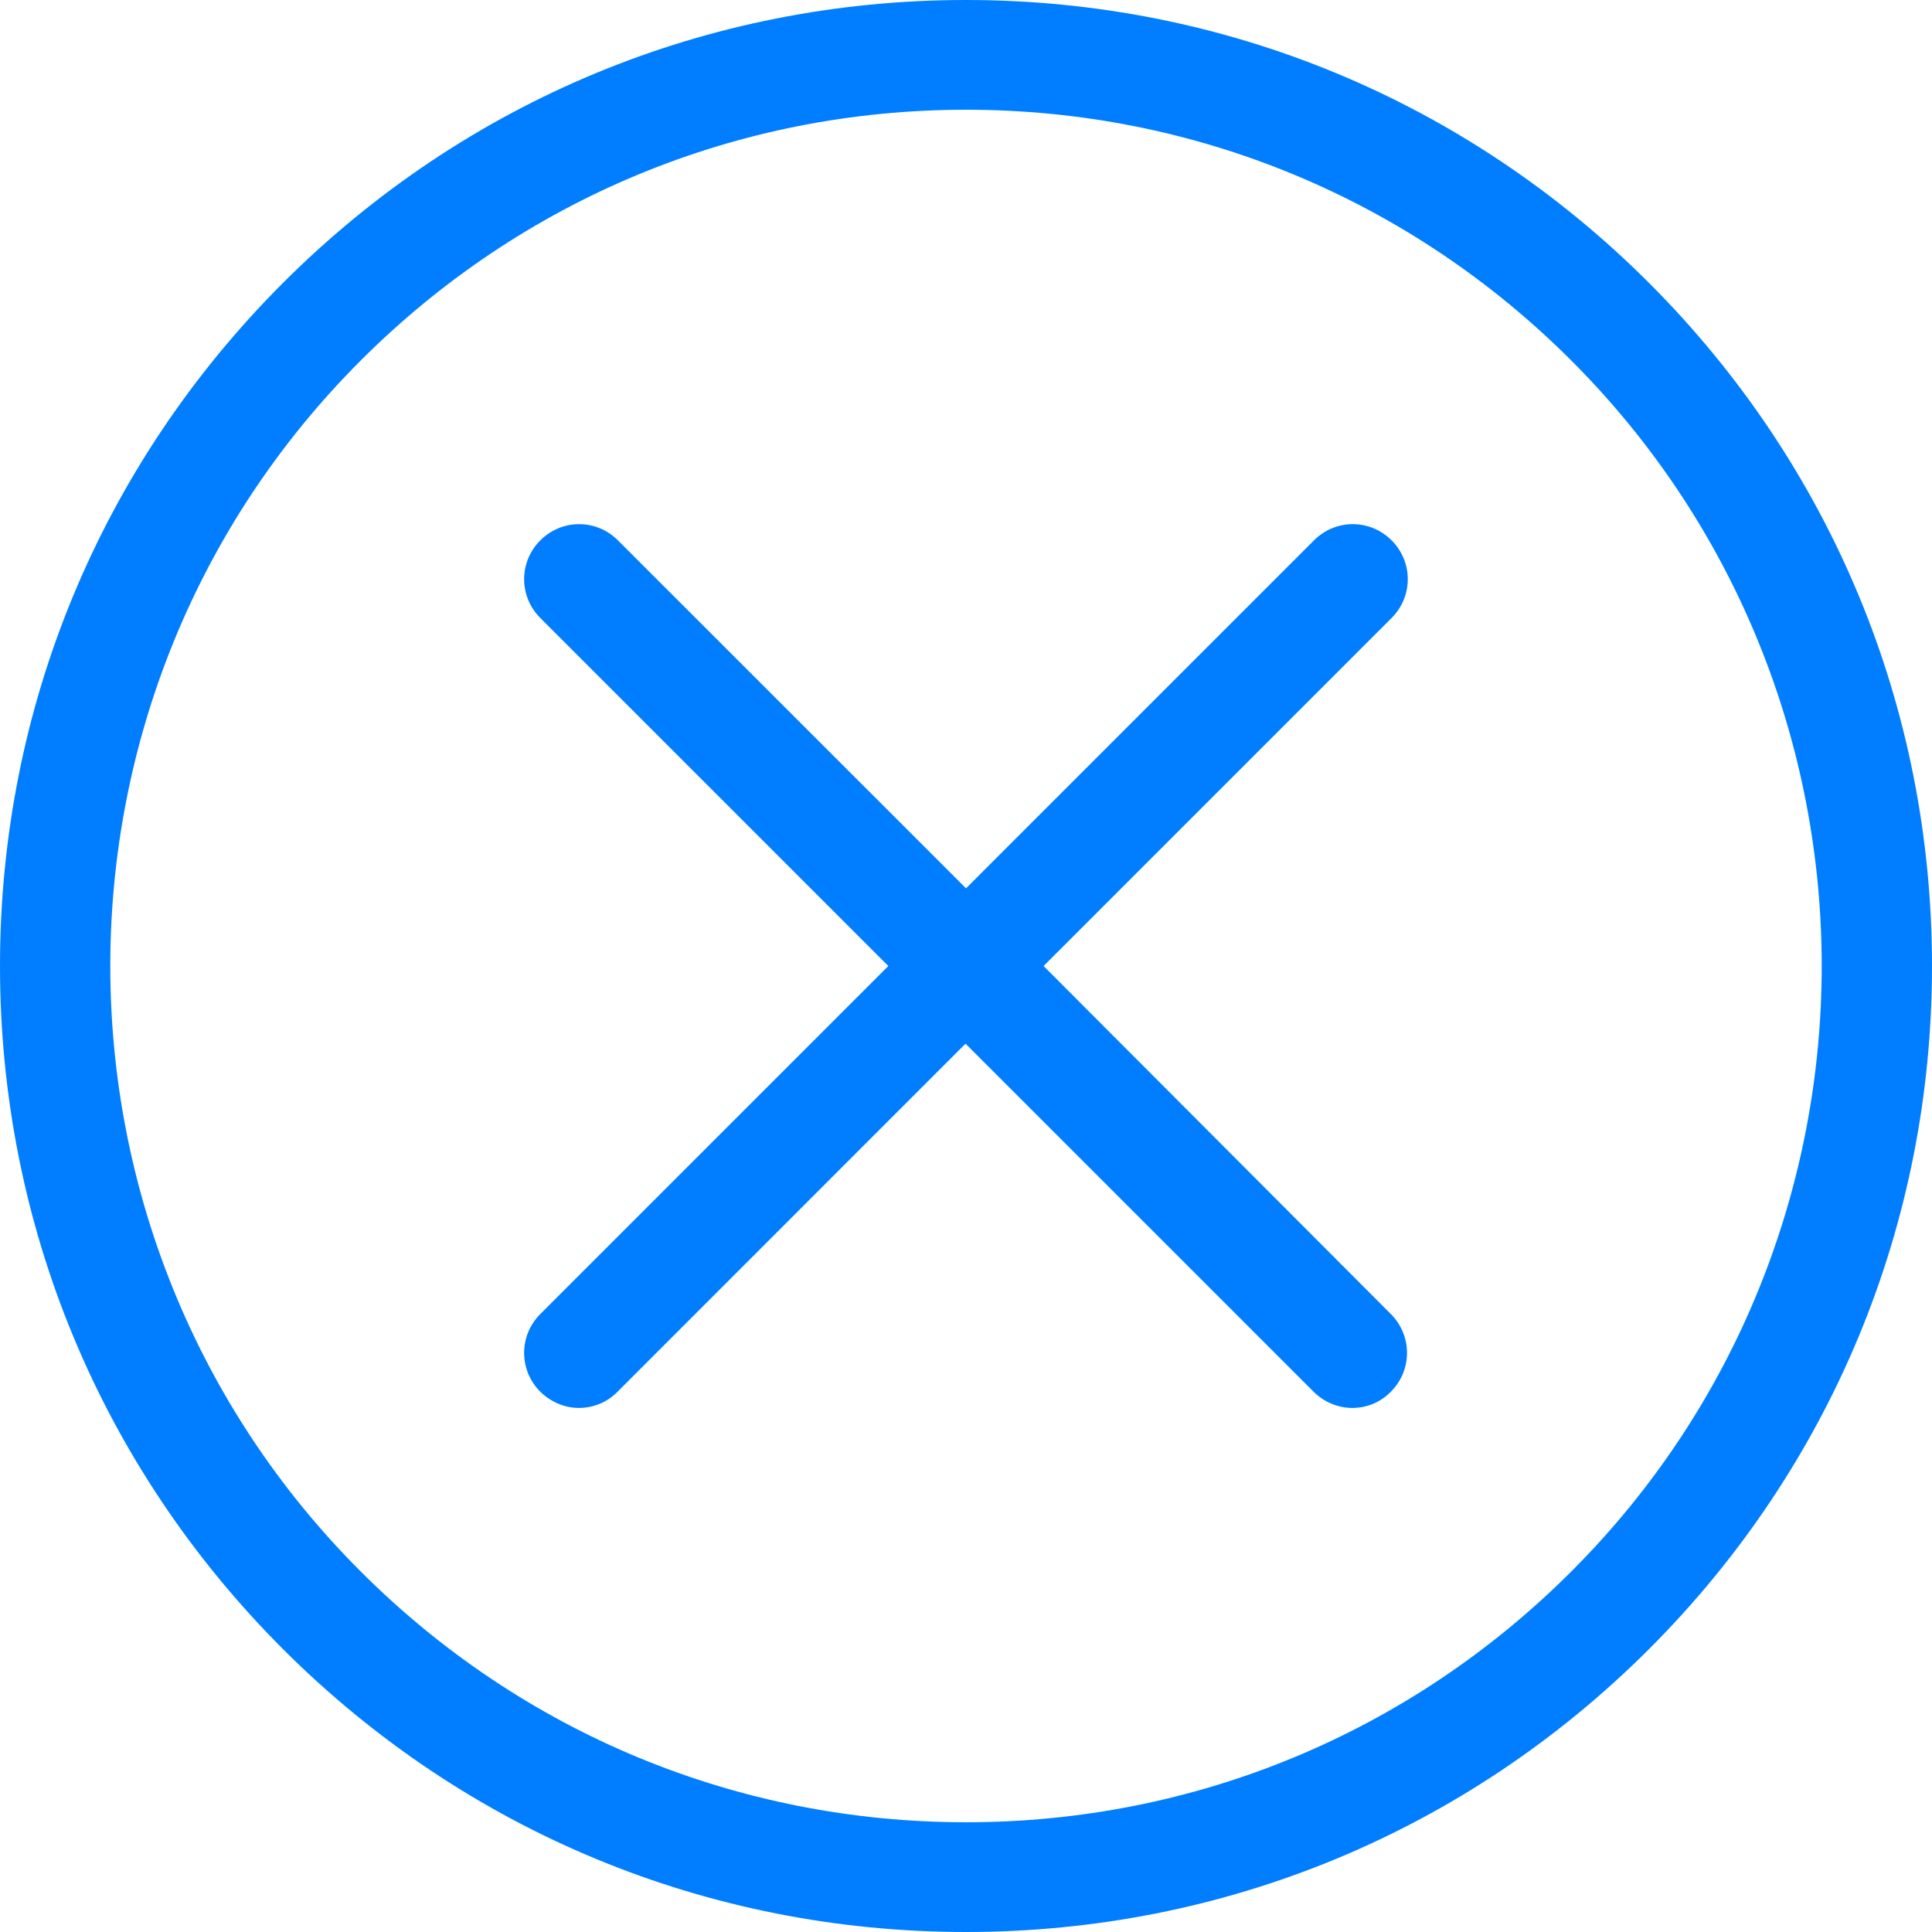
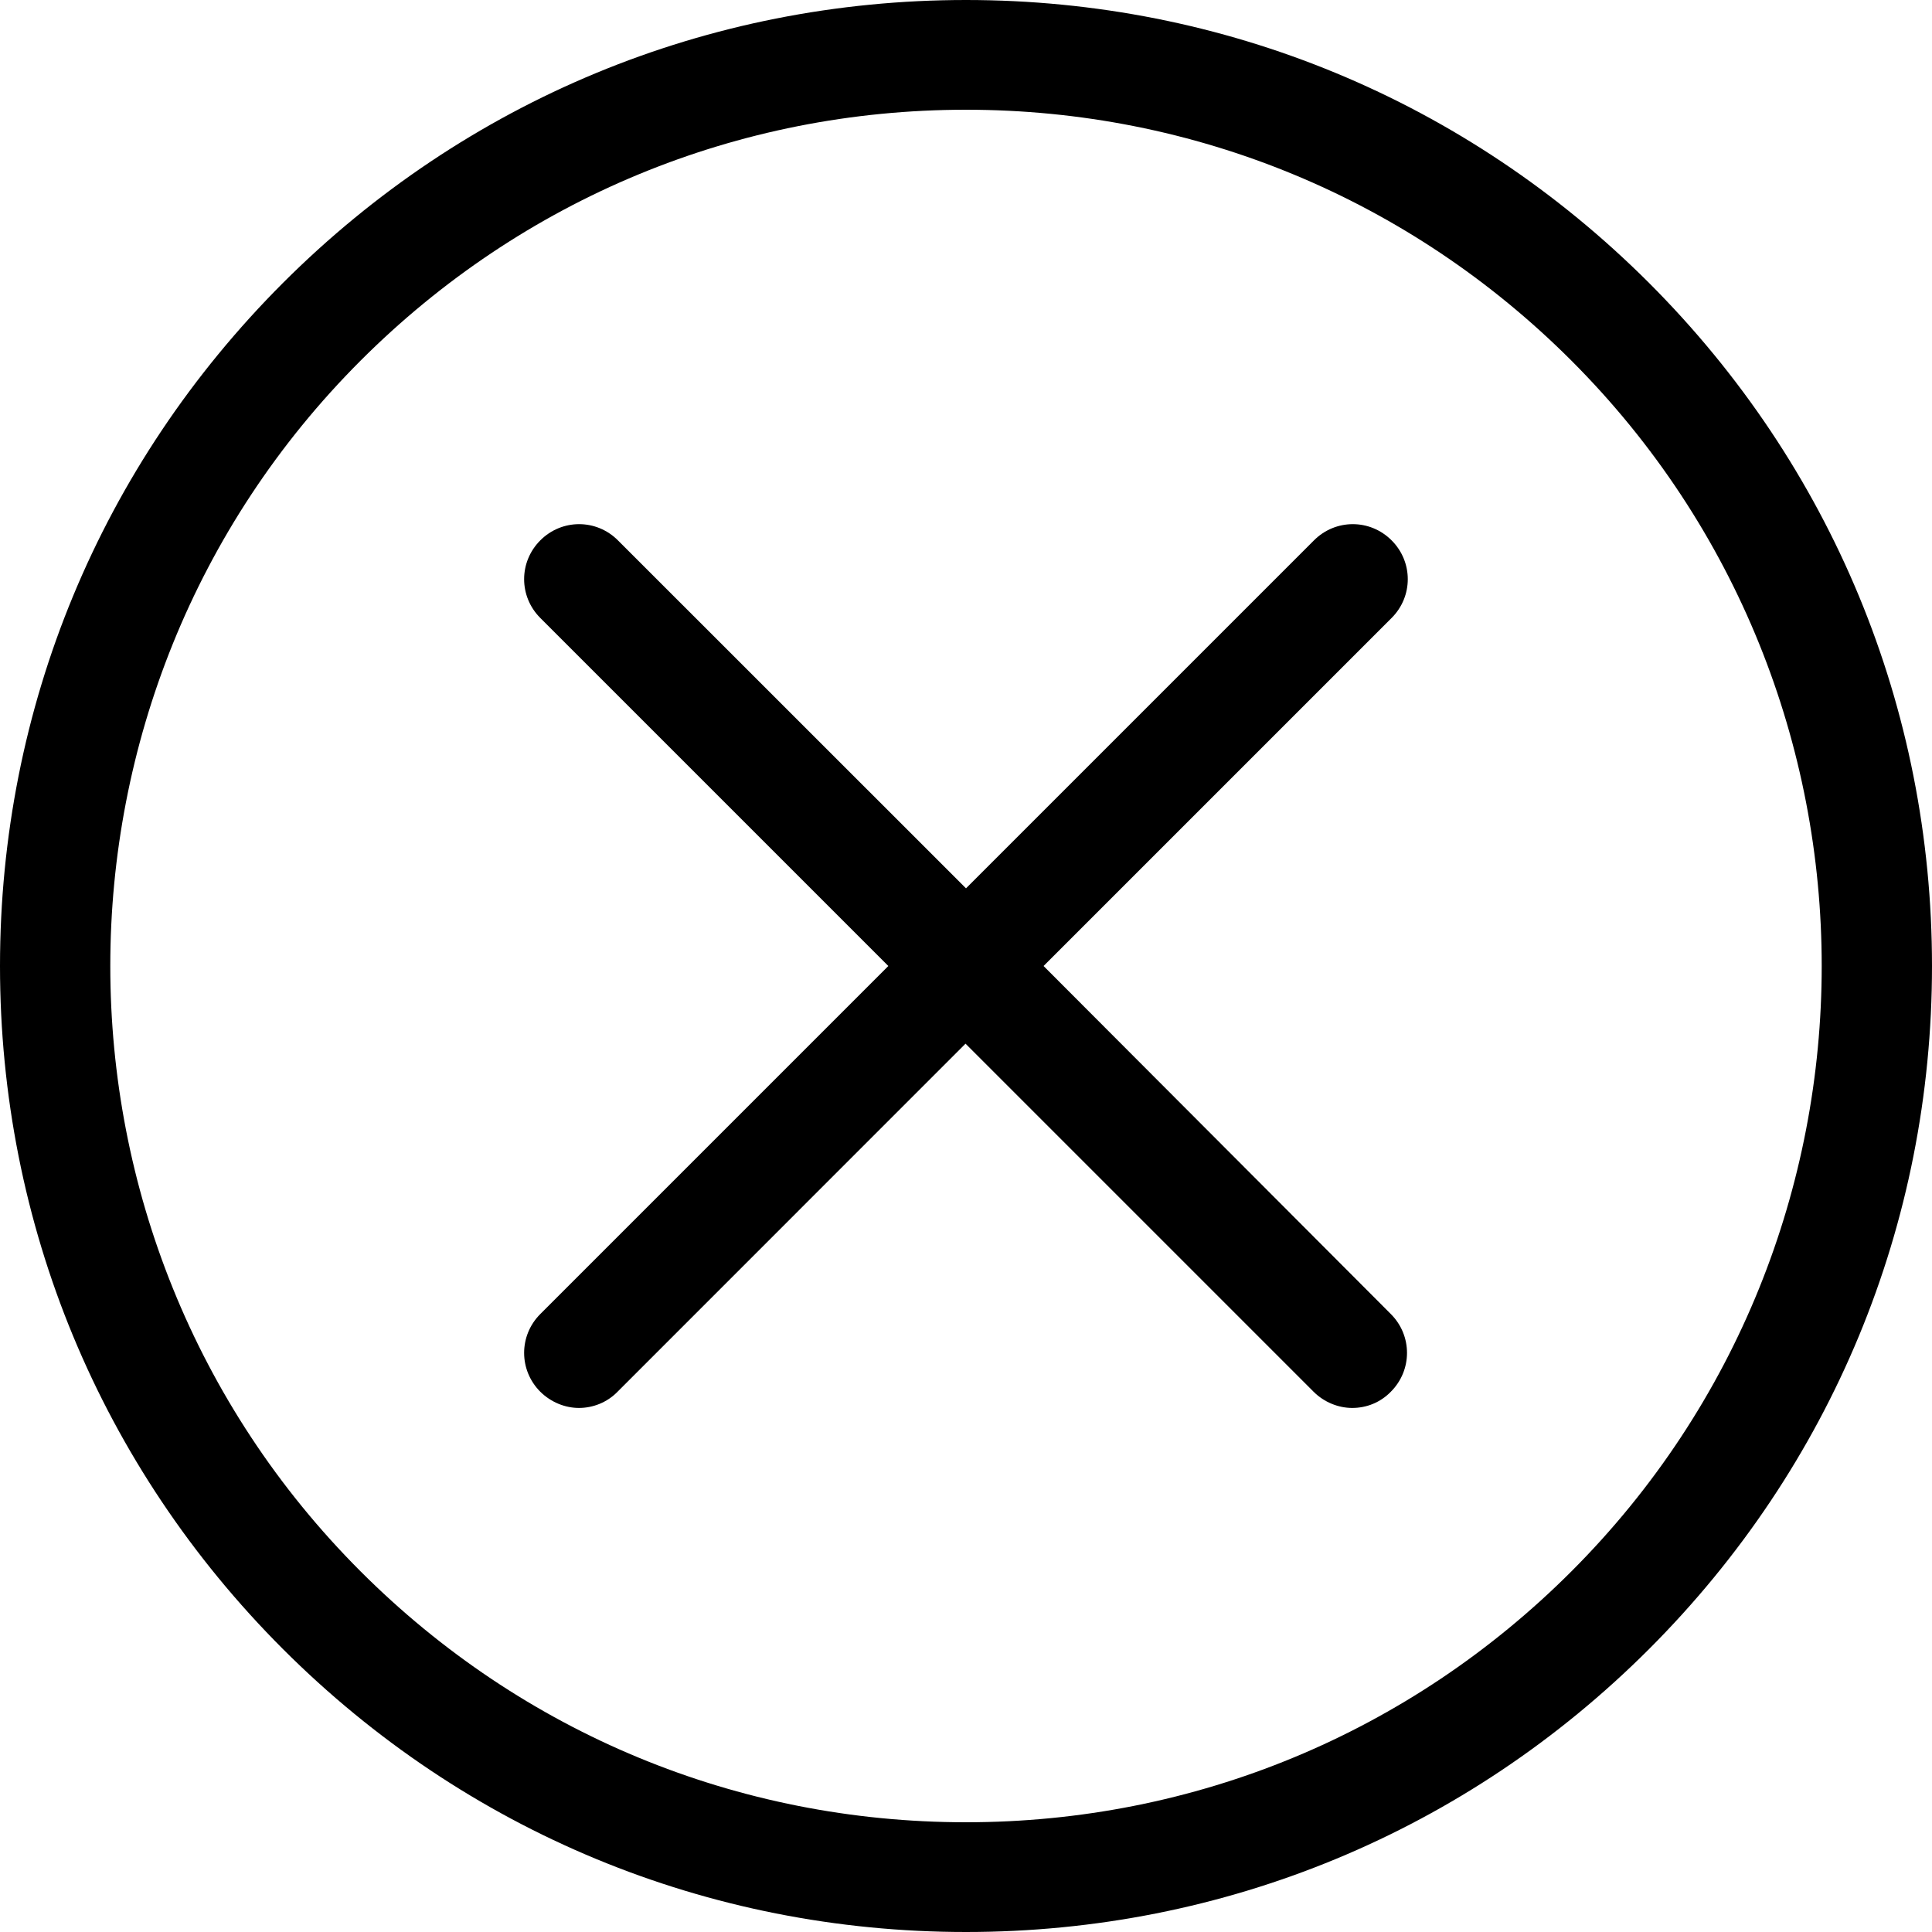
<svg xmlns="http://www.w3.org/2000/svg" width="20" height="20" viewBox="0 0 20 20" fill="none">
-   <path d="M17.071 2.929C15.181 1.04 12.673 0 10 0C7.327 0 4.819 1.04 2.929 2.929C1.04 4.819 0 7.327 0 10C0 12.673 1.04 15.181 2.929 17.071C4.819 18.96 7.327 20 10 20C12.673 20 15.181 18.96 17.071 17.071C18.96 15.181 20 12.673 20 10C20 7.327 18.96 4.819 17.071 2.929ZM16.267 16.267C14.592 17.942 12.365 18.864 10 18.864C7.635 18.864 5.408 17.942 3.733 16.267C0.278 12.811 0.278 7.189 3.733 3.733C5.408 2.058 7.635 1.136 10 1.136C12.365 1.136 14.592 2.058 16.267 3.733C19.722 7.189 19.722 12.811 16.267 16.267Z" fill="#007EFF" />
-   <path d="M14.406 5.594C14.183 5.37 13.825 5.37 13.602 5.594L10 9.196L6.397 5.594C6.174 5.37 5.816 5.37 5.593 5.594C5.37 5.817 5.37 6.174 5.593 6.397L9.196 10L5.593 13.603C5.37 13.826 5.37 14.184 5.593 14.407C5.703 14.516 5.85 14.575 5.993 14.575C6.136 14.575 6.283 14.52 6.393 14.407L9.995 10.804L13.598 14.407C13.707 14.516 13.855 14.575 13.998 14.575C14.145 14.575 14.288 14.52 14.398 14.407C14.621 14.184 14.621 13.826 14.398 13.603L10.803 10L14.406 6.397C14.629 6.174 14.629 5.817 14.406 5.594Z" fill="#007EFF" />
+   <path d="M17.071 2.929C15.181 1.04 12.673 0 10 0C7.327 0 4.819 1.04 2.929 2.929C1.04 4.819 0 7.327 0 10C0 12.673 1.04 15.181 2.929 17.071C4.819 18.96 7.327 20 10 20C12.673 20 15.181 18.96 17.071 17.071C18.96 15.181 20 12.673 20 10C20 7.327 18.96 4.819 17.071 2.929ZM16.267 16.267C14.592 17.942 12.365 18.864 10 18.864C7.635 18.864 5.408 17.942 3.733 16.267C0.278 12.811 0.278 7.189 3.733 3.733C5.408 2.058 7.635 1.136 10 1.136C12.365 1.136 14.592 2.058 16.267 3.733C19.722 7.189 19.722 12.811 16.267 16.267Z" fill="#000000" />
+   <path d="M14.406 5.594C14.183 5.37 13.825 5.37 13.602 5.594L10 9.196L6.397 5.594C6.174 5.37 5.816 5.37 5.593 5.594C5.37 5.817 5.37 6.174 5.593 6.397L9.196 10L5.593 13.603C5.37 13.826 5.37 14.184 5.593 14.407C5.703 14.516 5.85 14.575 5.993 14.575C6.136 14.575 6.283 14.52 6.393 14.407L9.995 10.804L13.598 14.407C13.707 14.516 13.855 14.575 13.998 14.575C14.145 14.575 14.288 14.52 14.398 14.407C14.621 14.184 14.621 13.826 14.398 13.603L10.803 10L14.406 6.397C14.629 6.174 14.629 5.817 14.406 5.594Z" fill="#000000" />
</svg>
